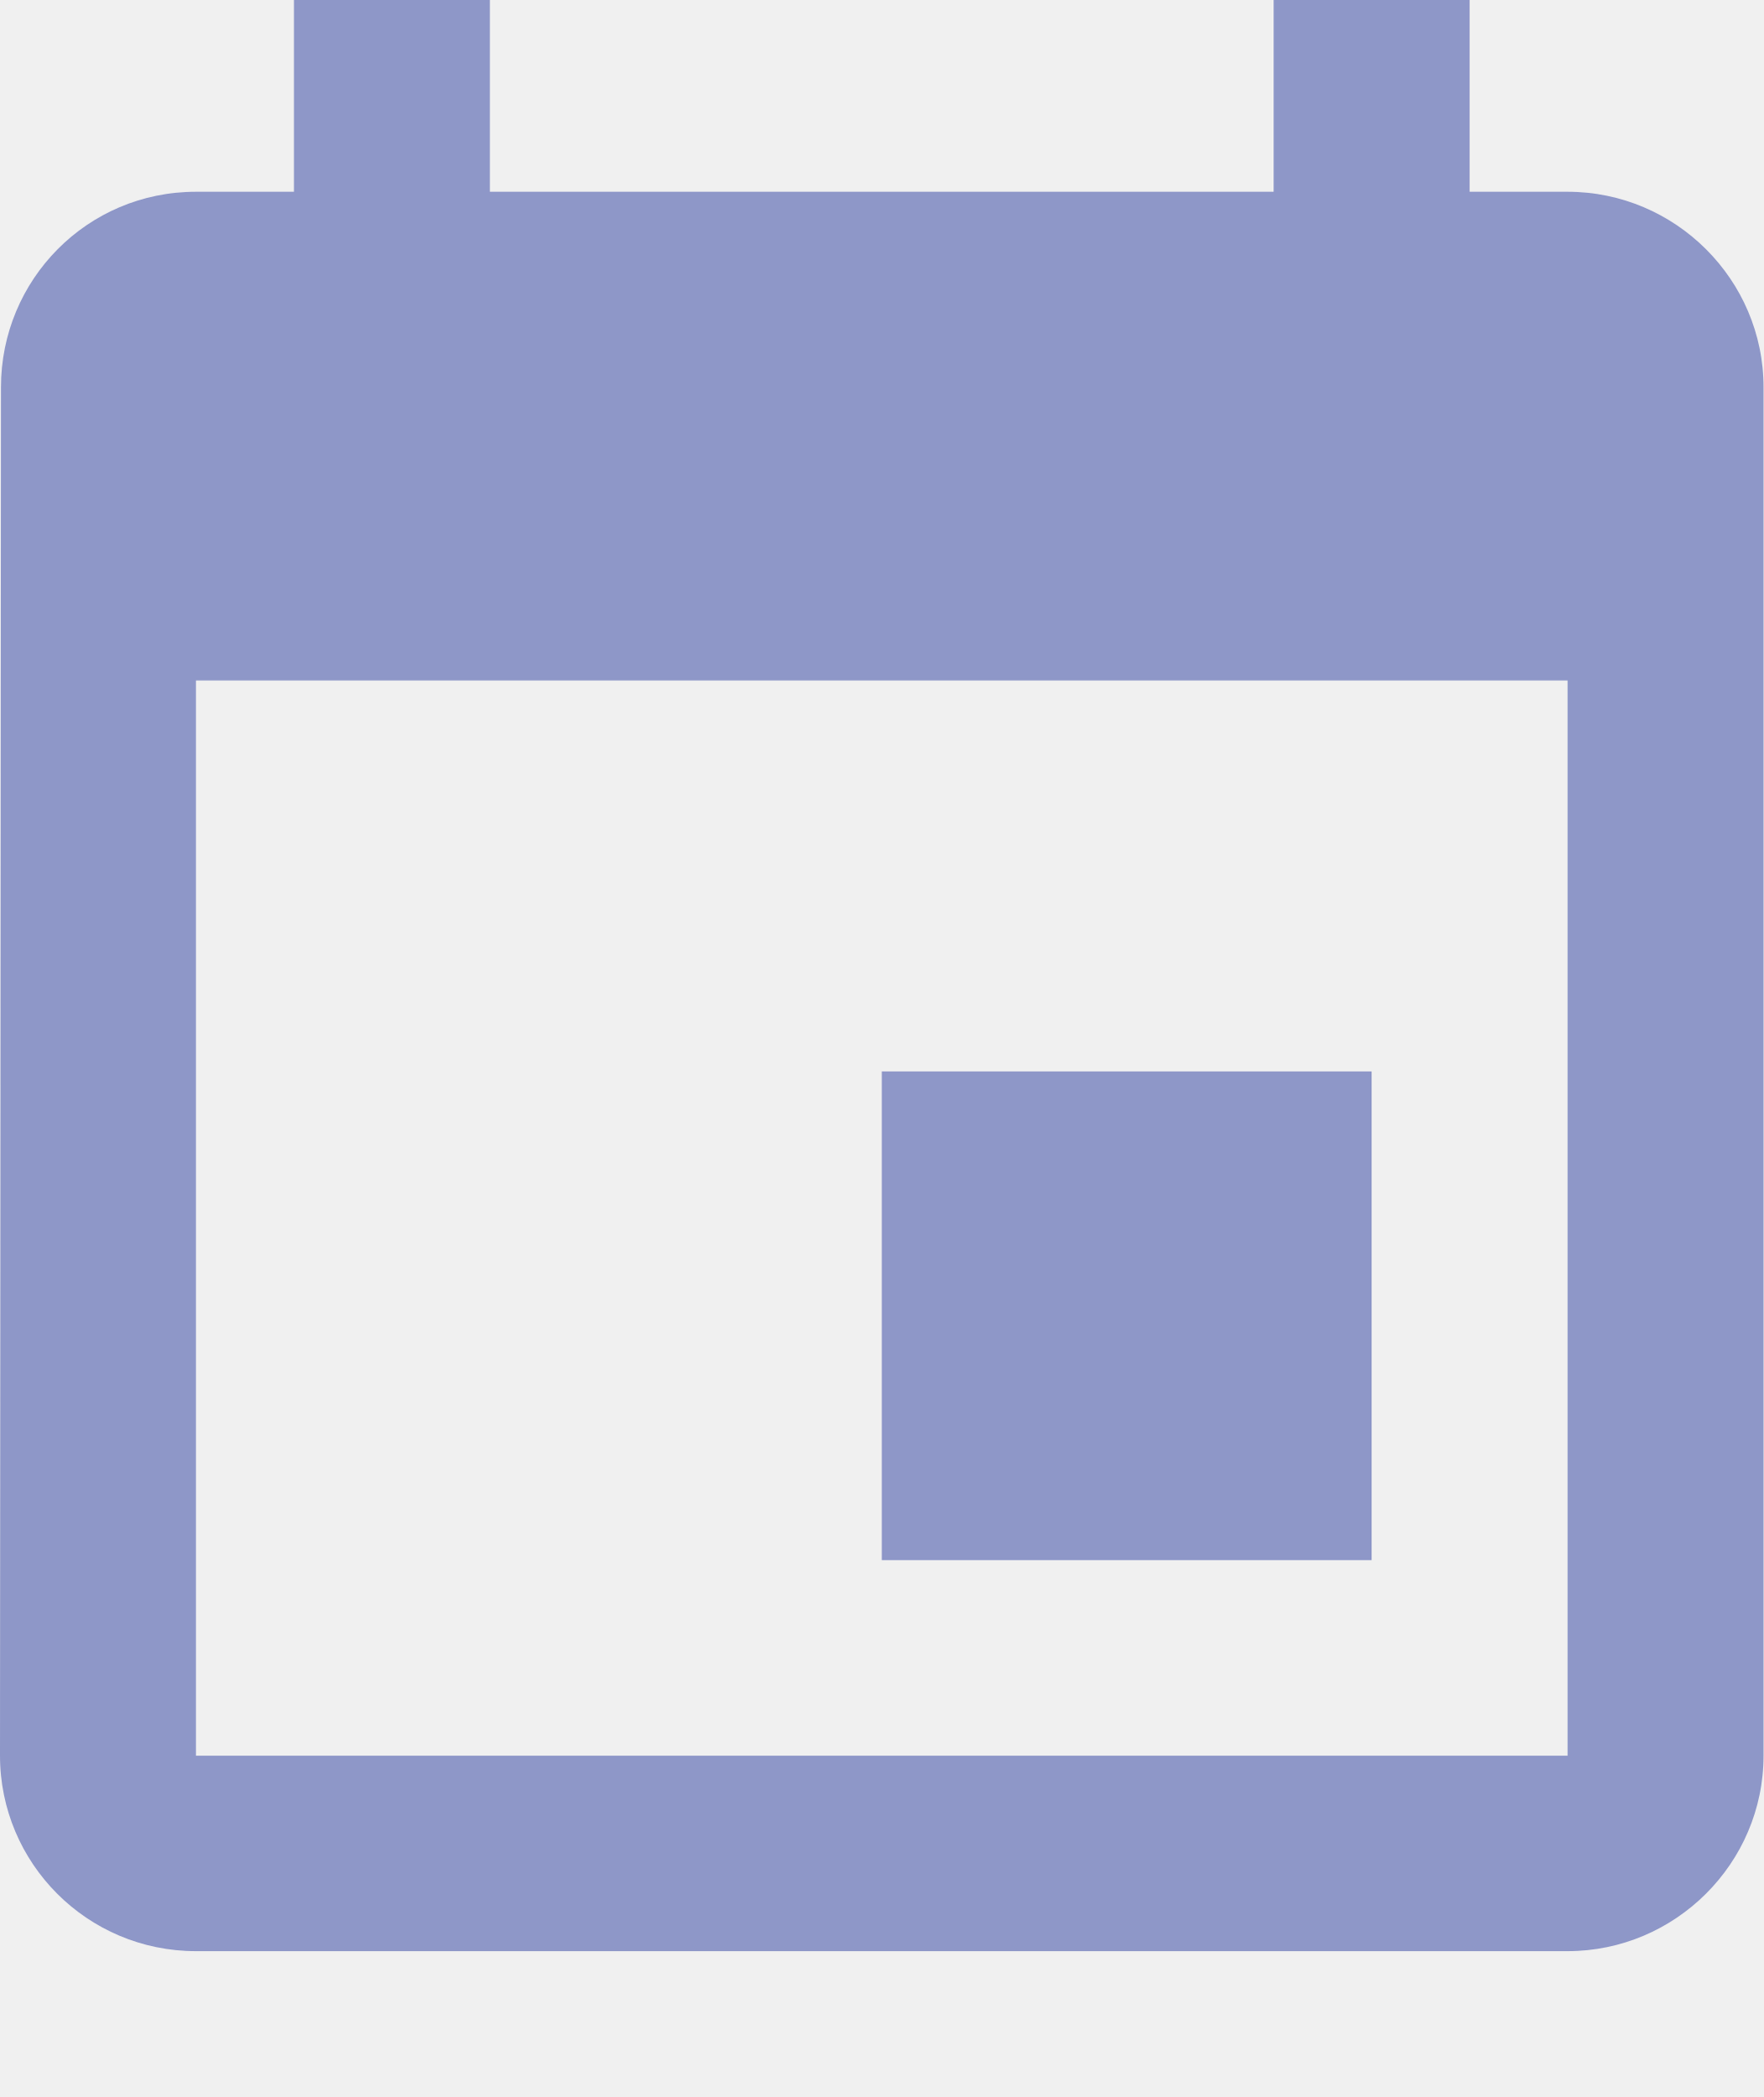
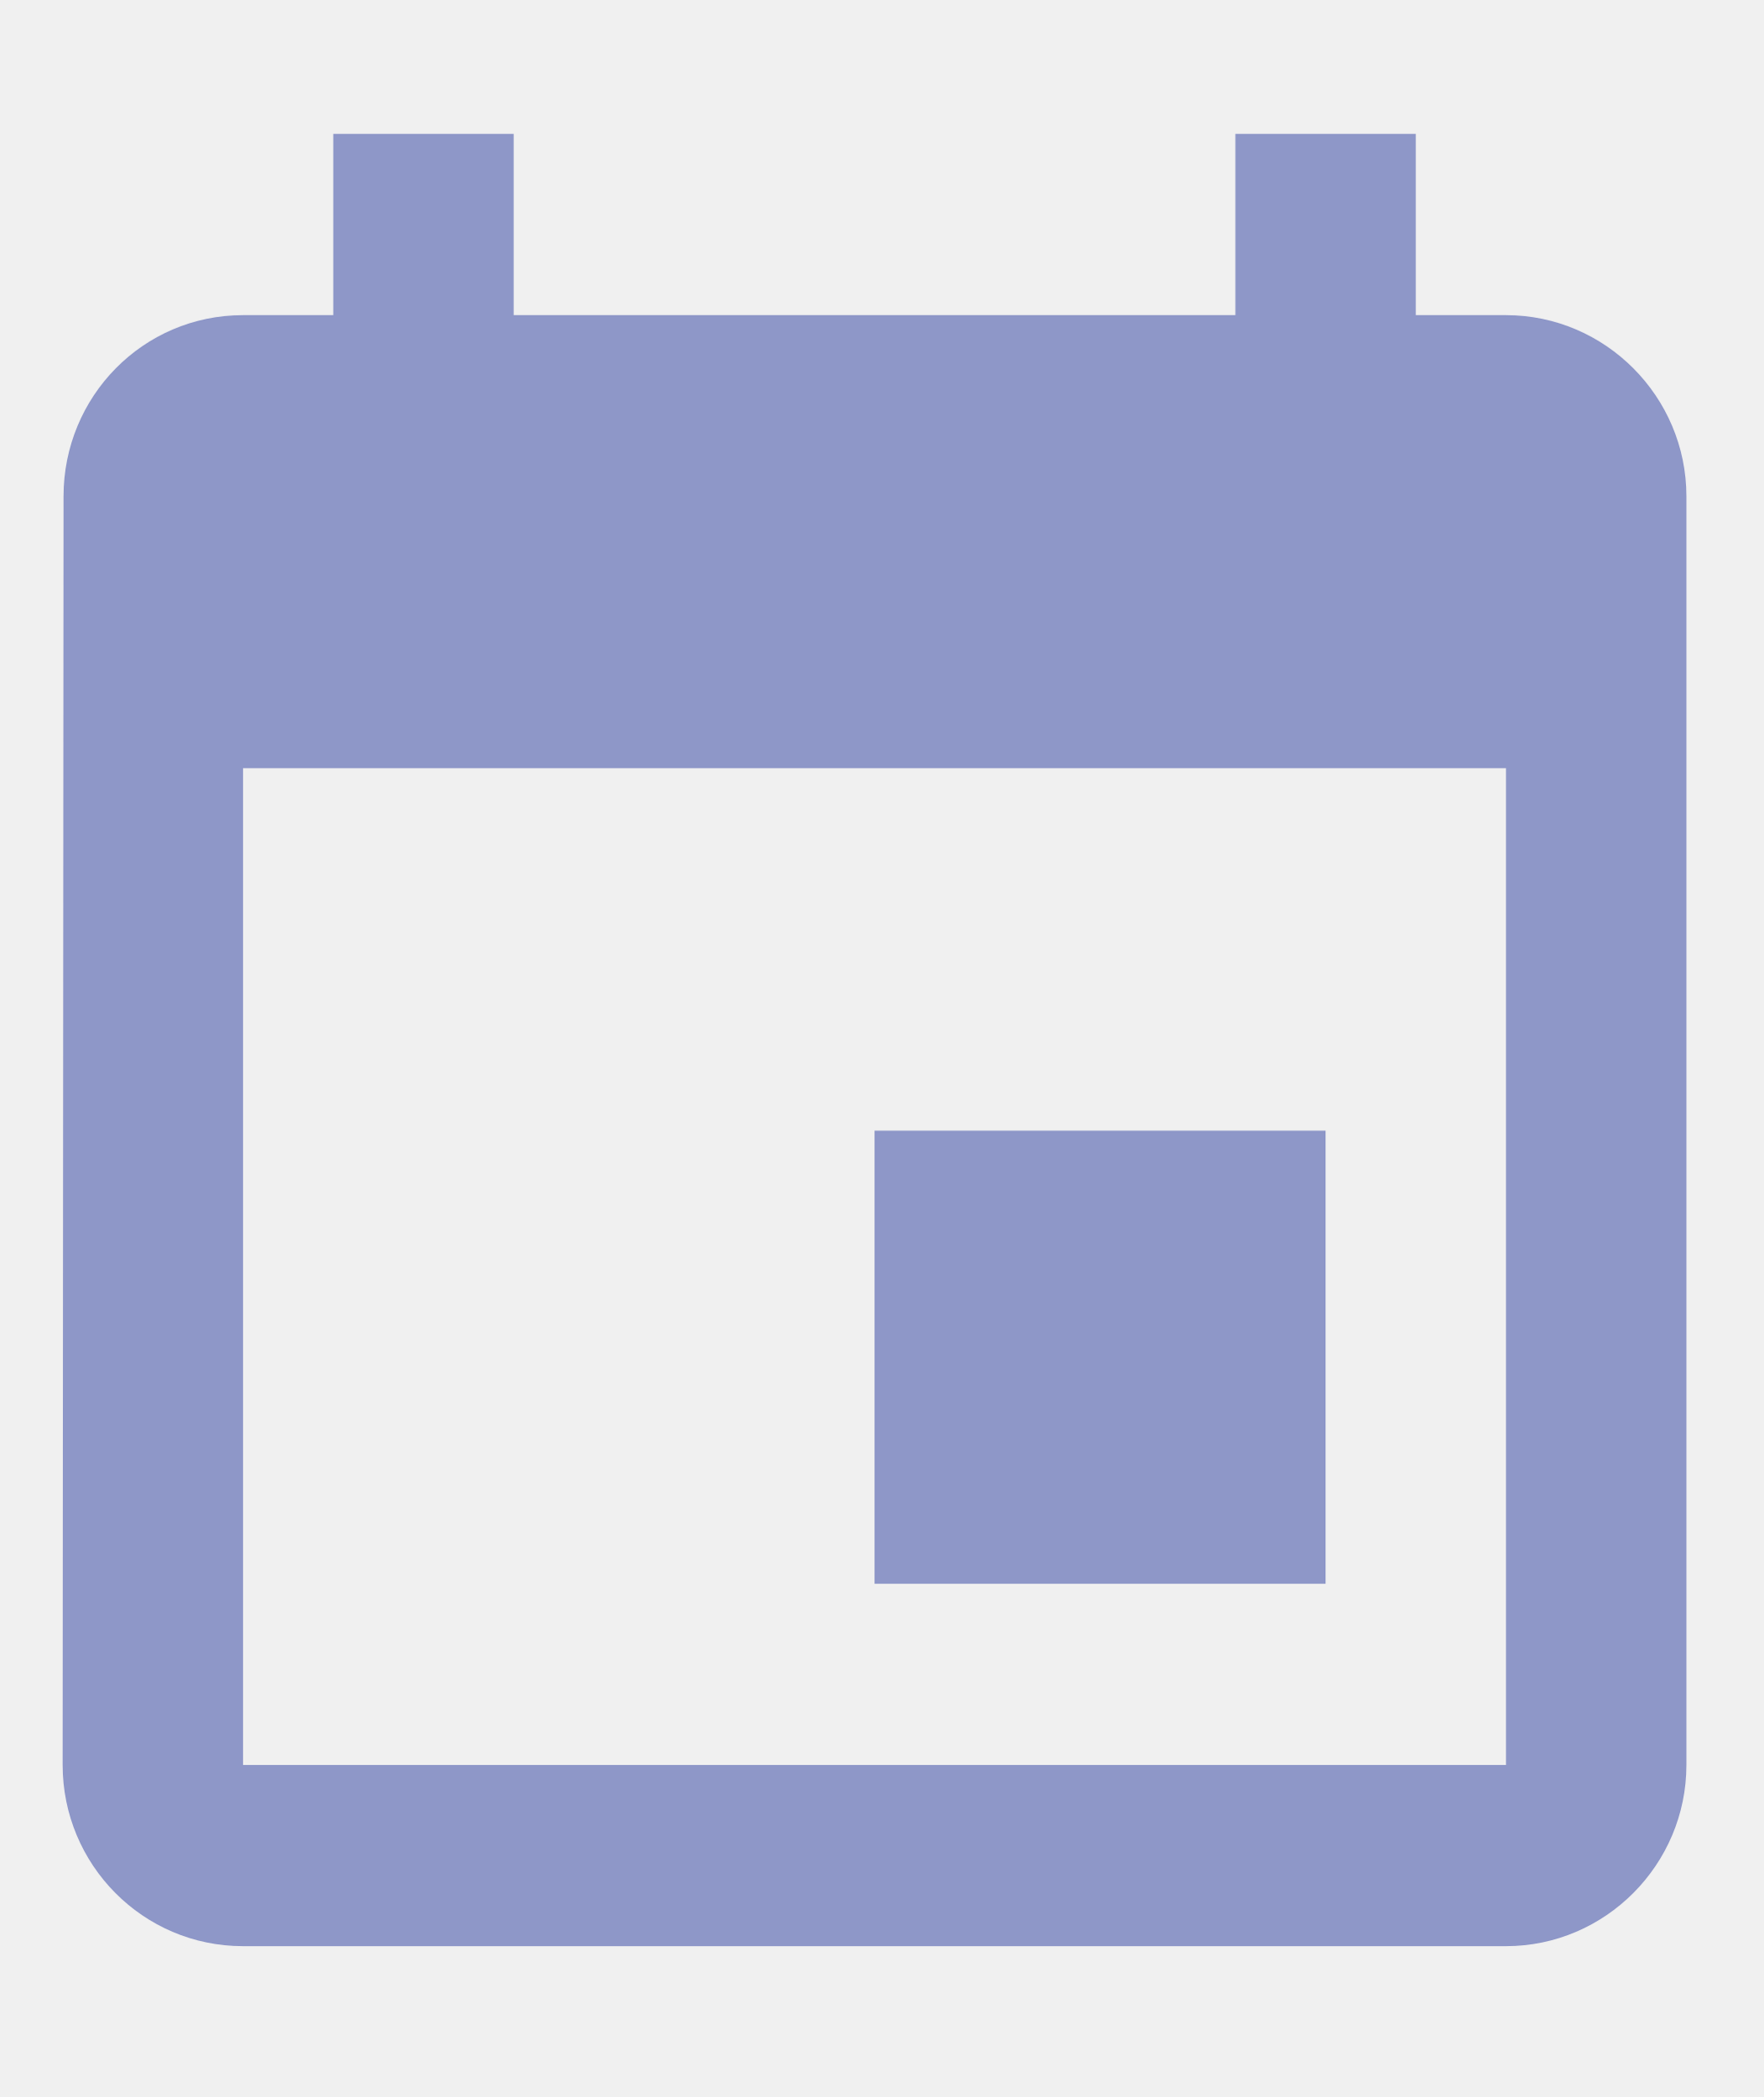
- <svg xmlns="http://www.w3.org/2000/svg" width="122" height="145" viewBox="0 0 166 170" fill="none">
-   <path d="M129.111 87.2H83V133.2H129.111V87.2ZM119.889 -14V4.4H46.111V-14H27.667V4.4H18.444C8.208 4.4 0.092 12.68 0.092 22.8L0 151.6C0 161.72 8.208 170 18.444 170H147.556C157.7 170 166 161.72 166 151.6V22.8C166 12.68 157.7 4.4 147.556 4.4H138.333V-14H119.889ZM147.556 151.6H18.444V50.4H147.556V151.6Z" fill="#8E97C8" />
+ <svg xmlns="http://www.w3.org/2000/svg" width="122" height="145">
+   <g>
+     <g stroke="null" id="svg_11">
+       <path stroke="null" id="svg_10" fill="#8E97C8" d="m91.703,78.212l-31.203,0l0,31.341l31.203,0l0,-31.341zm-6.241,-68.95l0,12.536l-49.926,0l0,-12.536l-12.481,0l0,12.536l-6.241,0c-6.927,0 -12.419,5.641 -12.419,12.536l-0.062,87.755c0,6.895 5.554,12.536 12.481,12.536l87.37,0c6.864,0 12.481,-5.641 12.481,-12.536l0,-87.755c0,-6.895 -5.617,-12.536 -12.481,-12.536l-6.241,0l0,-12.536l-12.481,0zm18.722,112.827l-87.37,0l0,-68.95l87.37,0l0,68.95z" />
+     </g>
+     <rect id="svg_9" height="1" width="0" y="179" x="-267.5" stroke="#000" fill="#fff" />
+   </g>
</svg>
